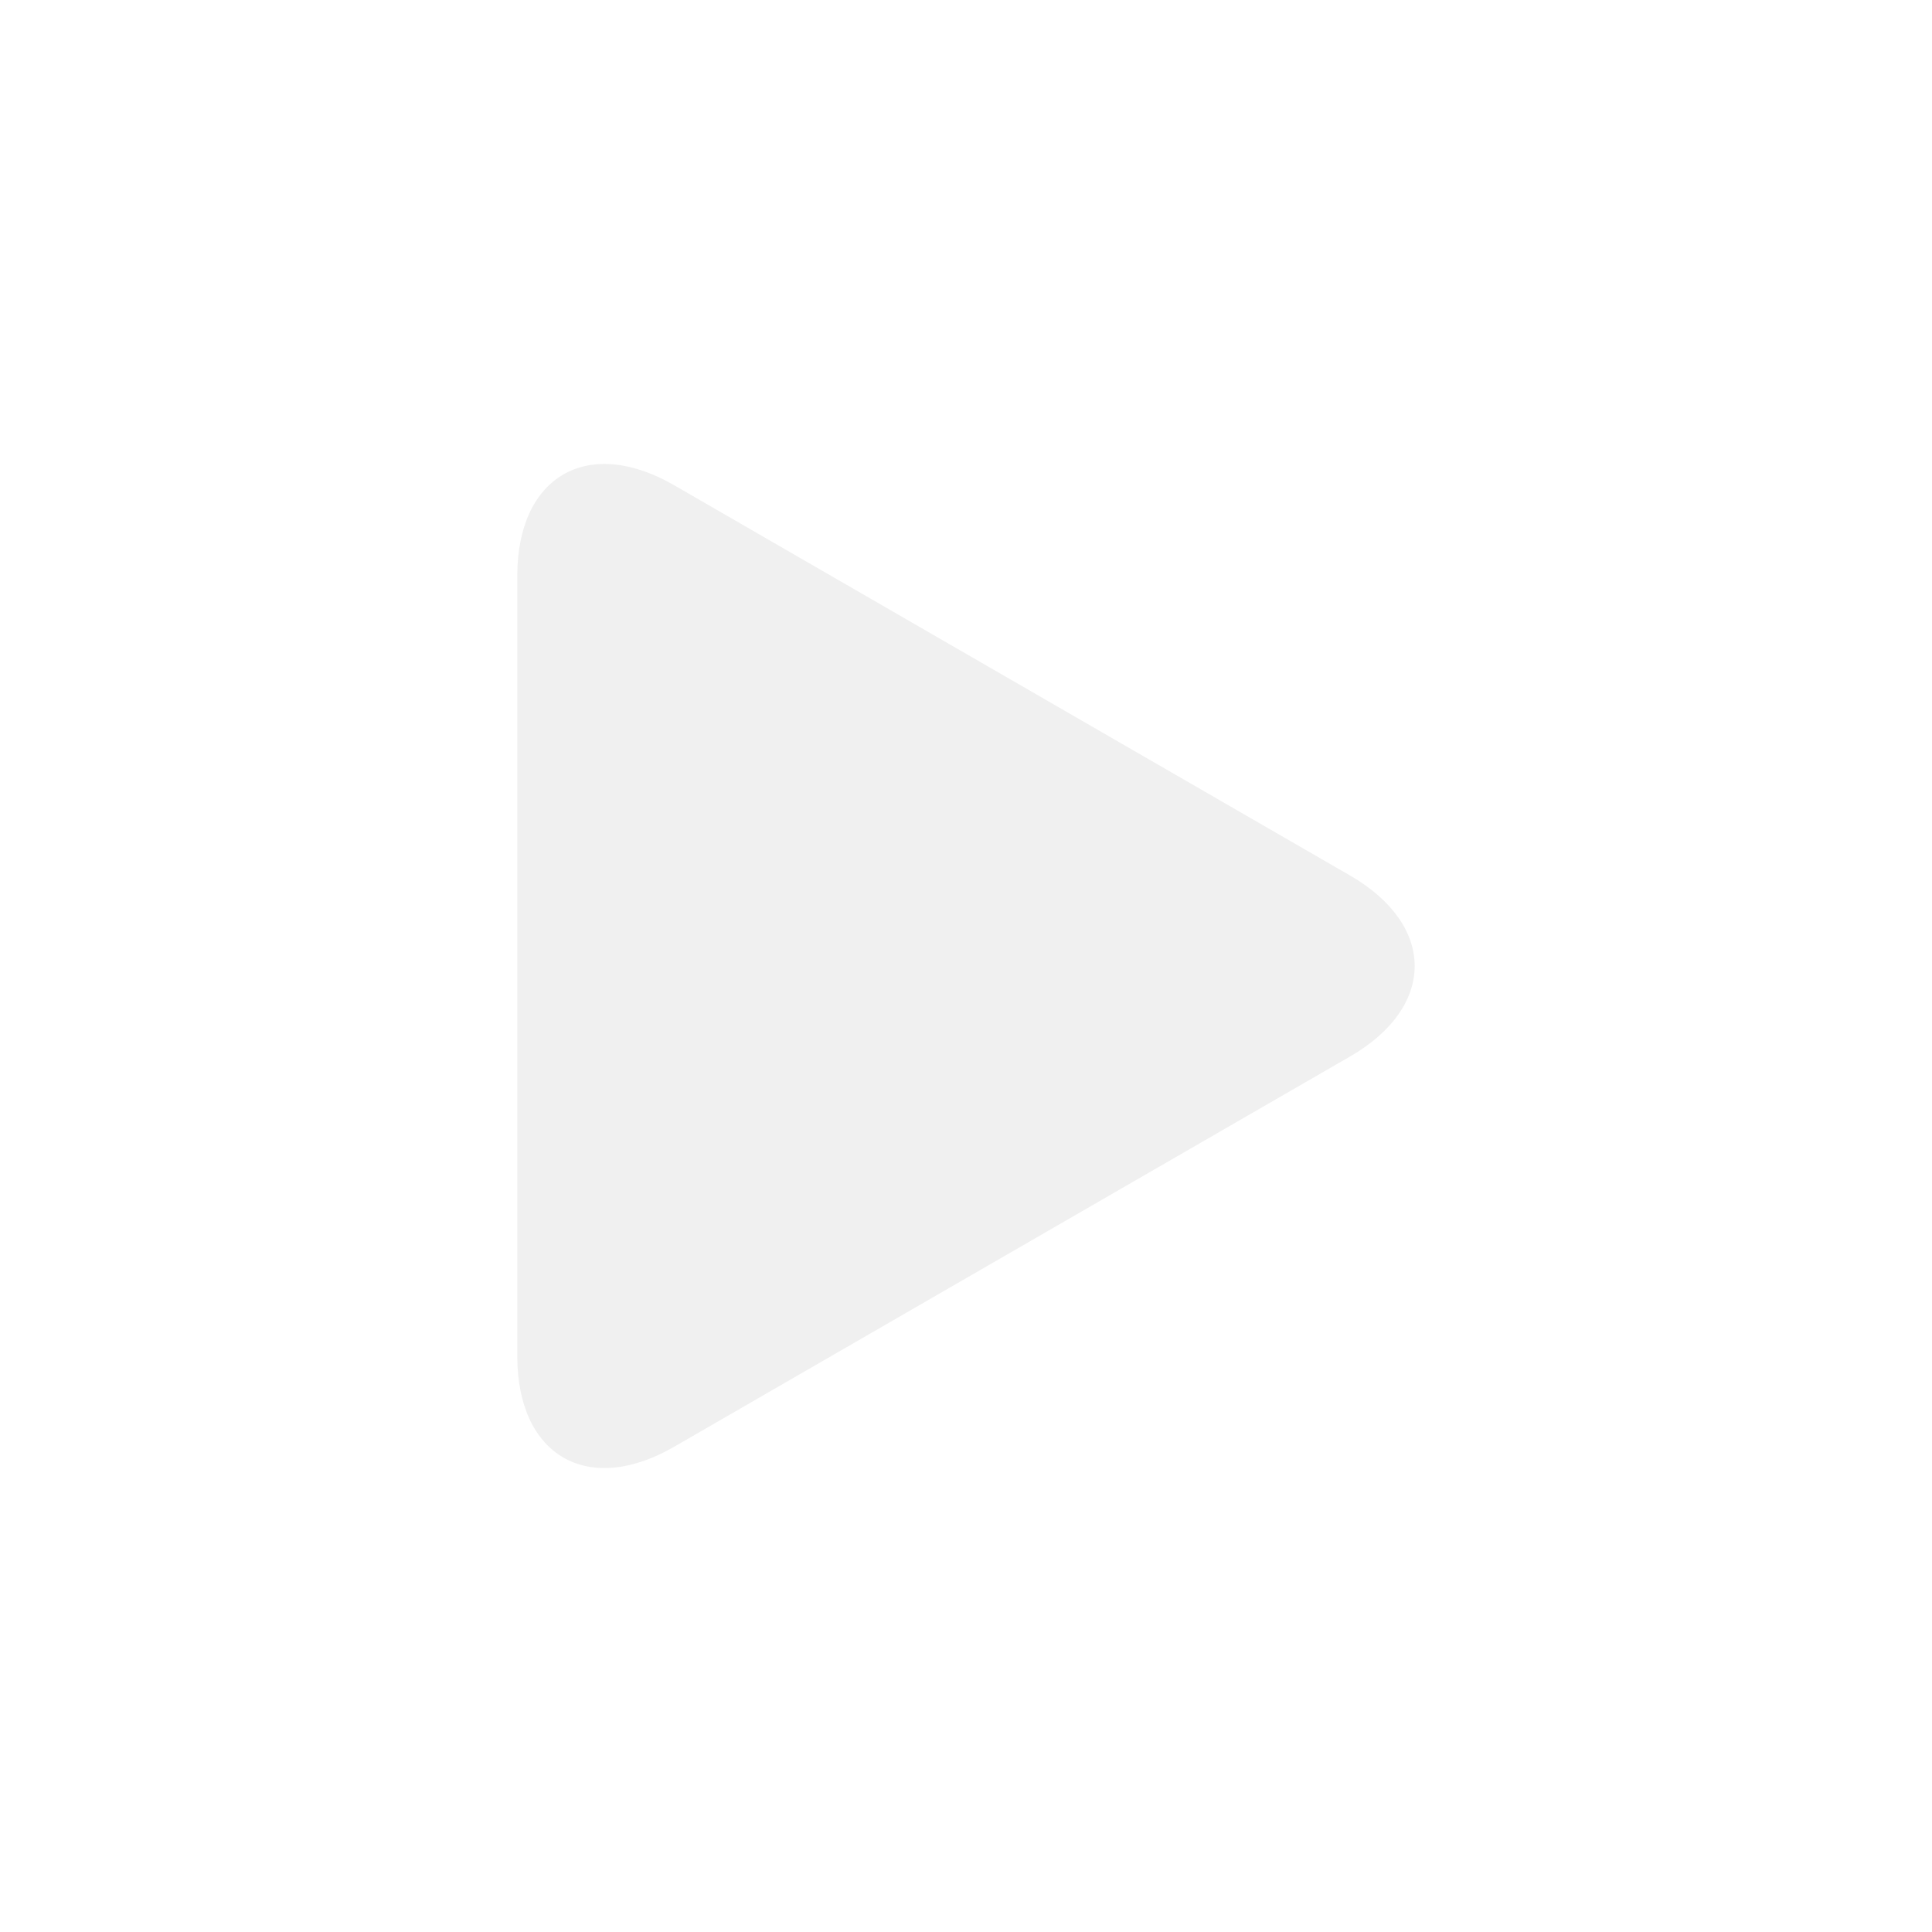
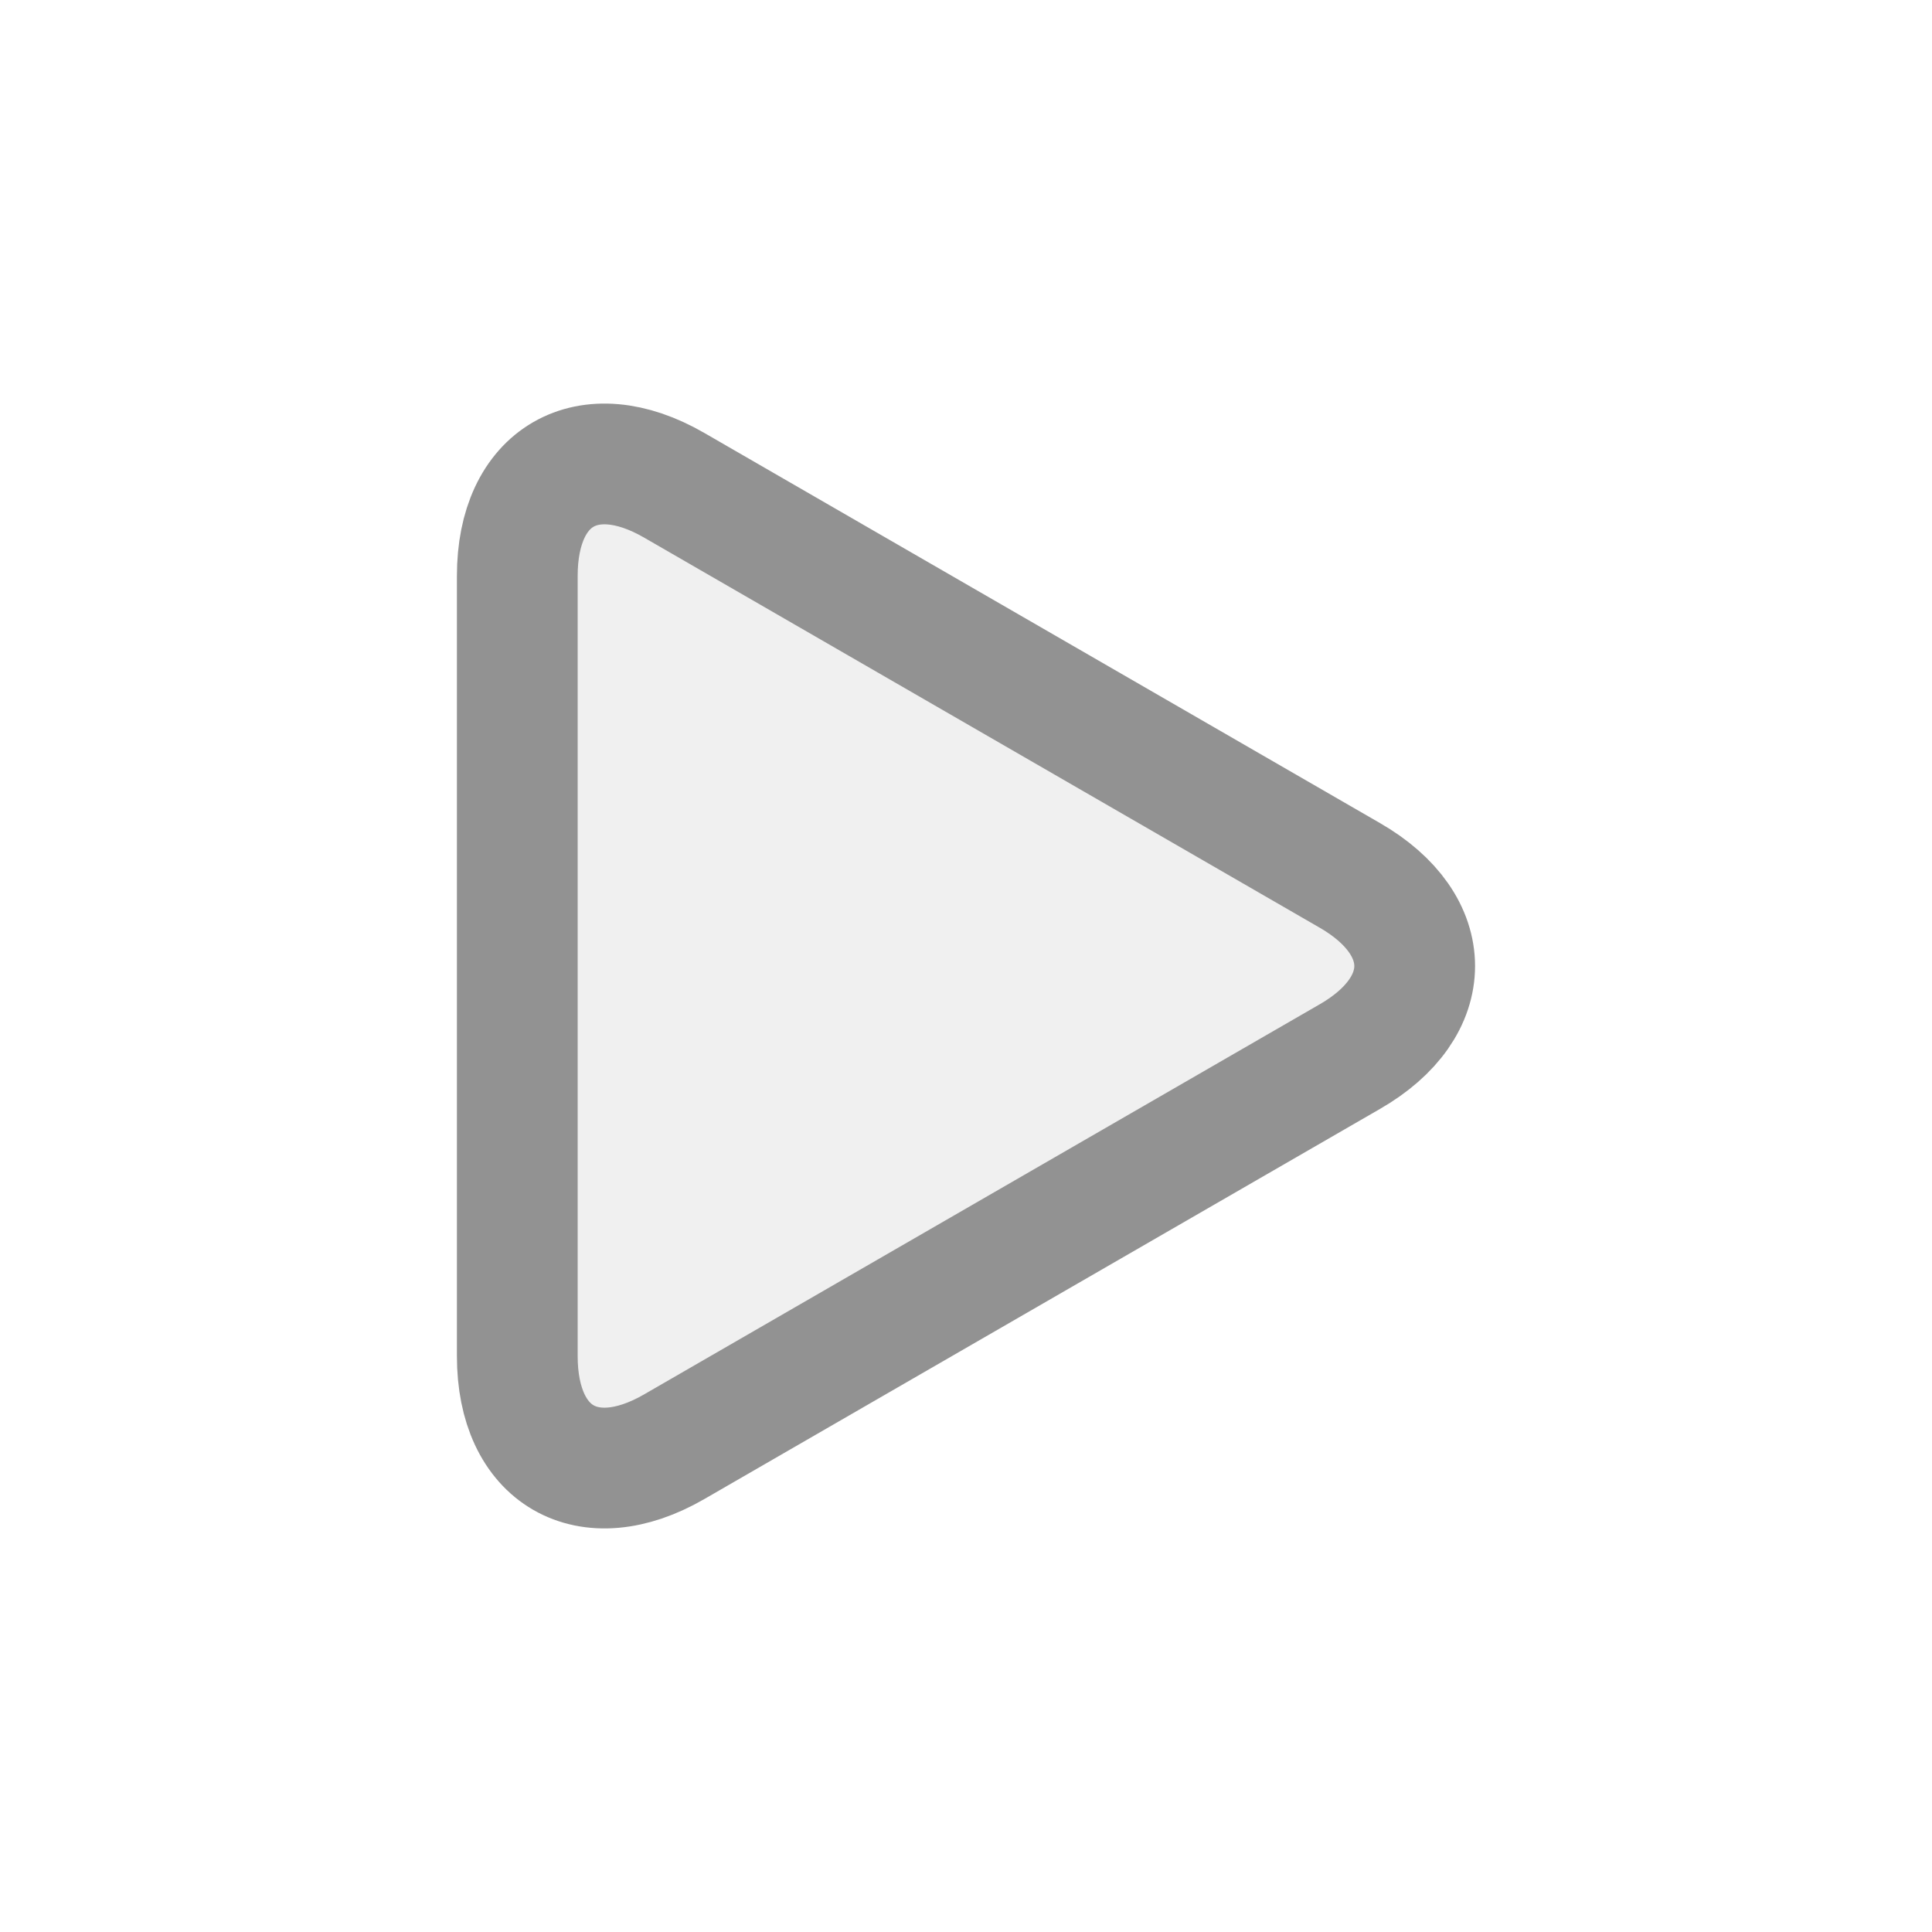
<svg xmlns="http://www.w3.org/2000/svg" version="1.1" id="Layer_1" x="0px" y="0px" width="23px" height="23px" viewBox="0 0 32 32" enable-background="new 0 0 32 32" xml:space="preserve">
-   <path id="star" fill="#f0f0f0" d="M11.166,23.963L22.359,17.5c1.43-0.824,1.43-2.175,0-3L11.166,8.037c-1.429-0.826-2.598-0.15-2.598,1.5v12.926C8.568,24.113,9.737,24.789,11.166,23.963z" />
+   <path id="star" fill="#f0f0f0" d="M11.166,23.963L22.359,17.5c1.43-0.824,1.43-2.175,0-3L11.166,8.037c-1.429-0.826-2.598-0.15-2.598,1.5v12.926C8.568,24.113,9.737,24.789,11.166,23.963z" stroke="#929292" stroke-width="2" />
</svg>
